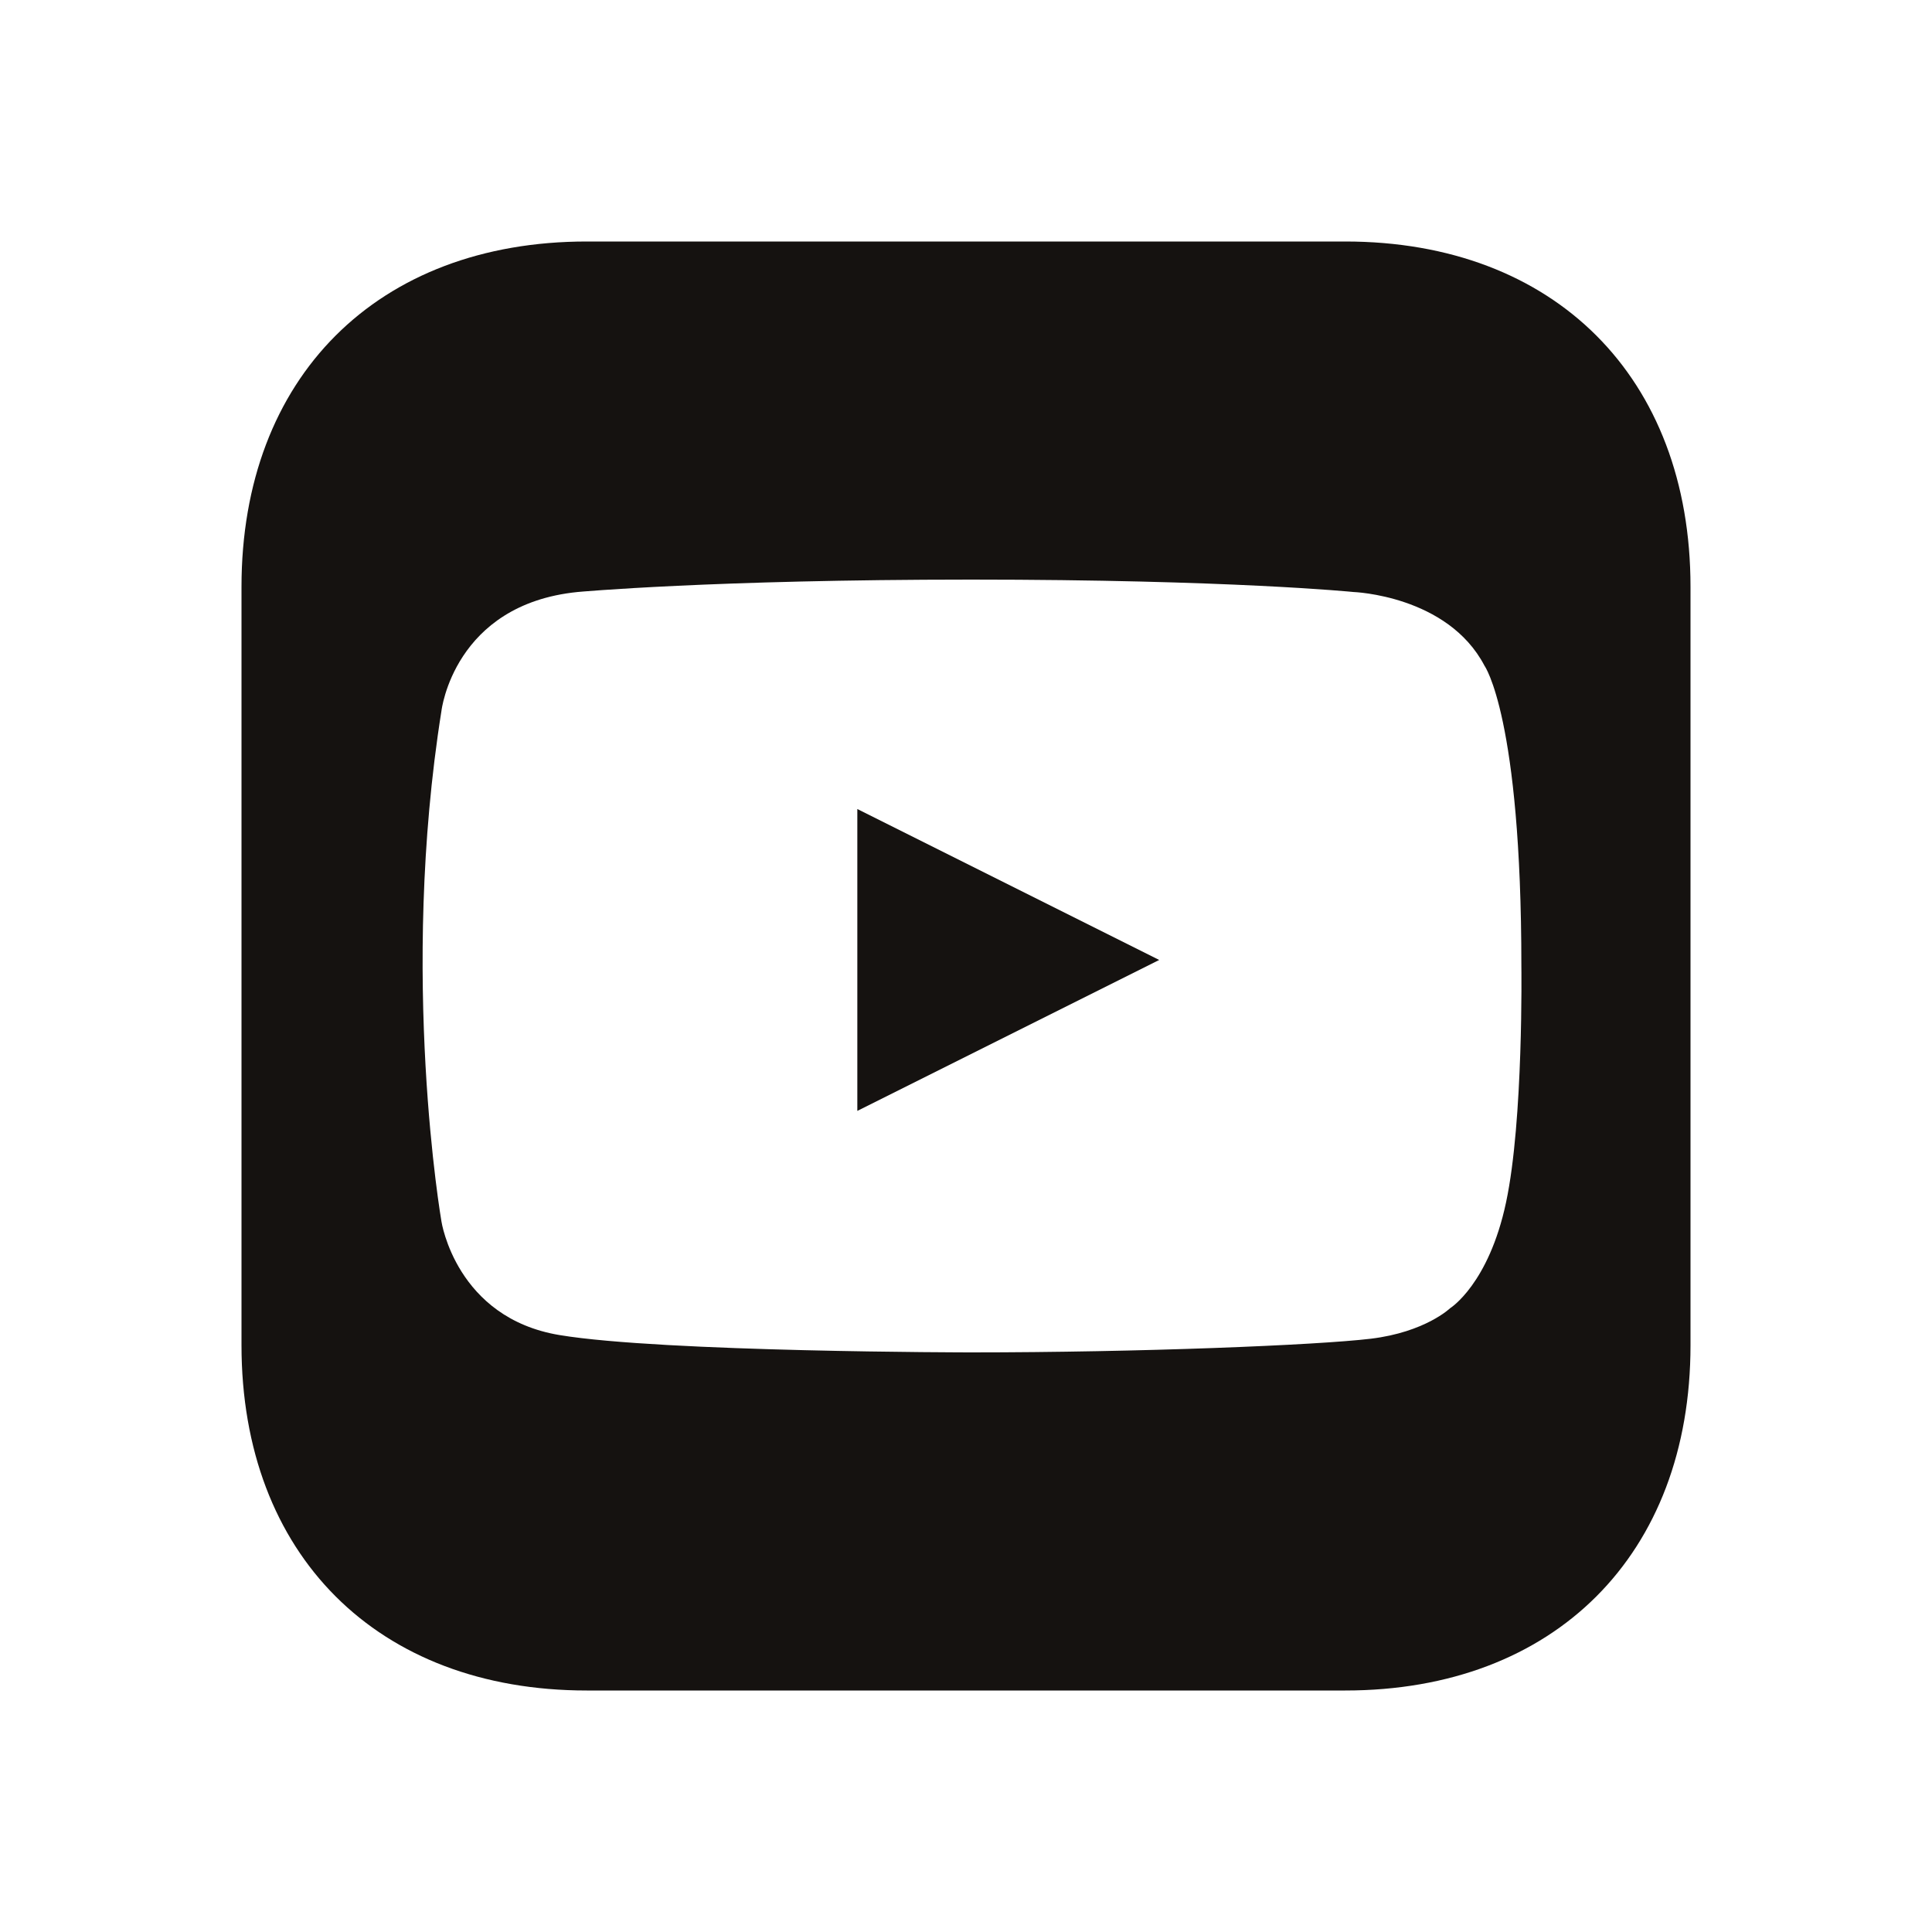
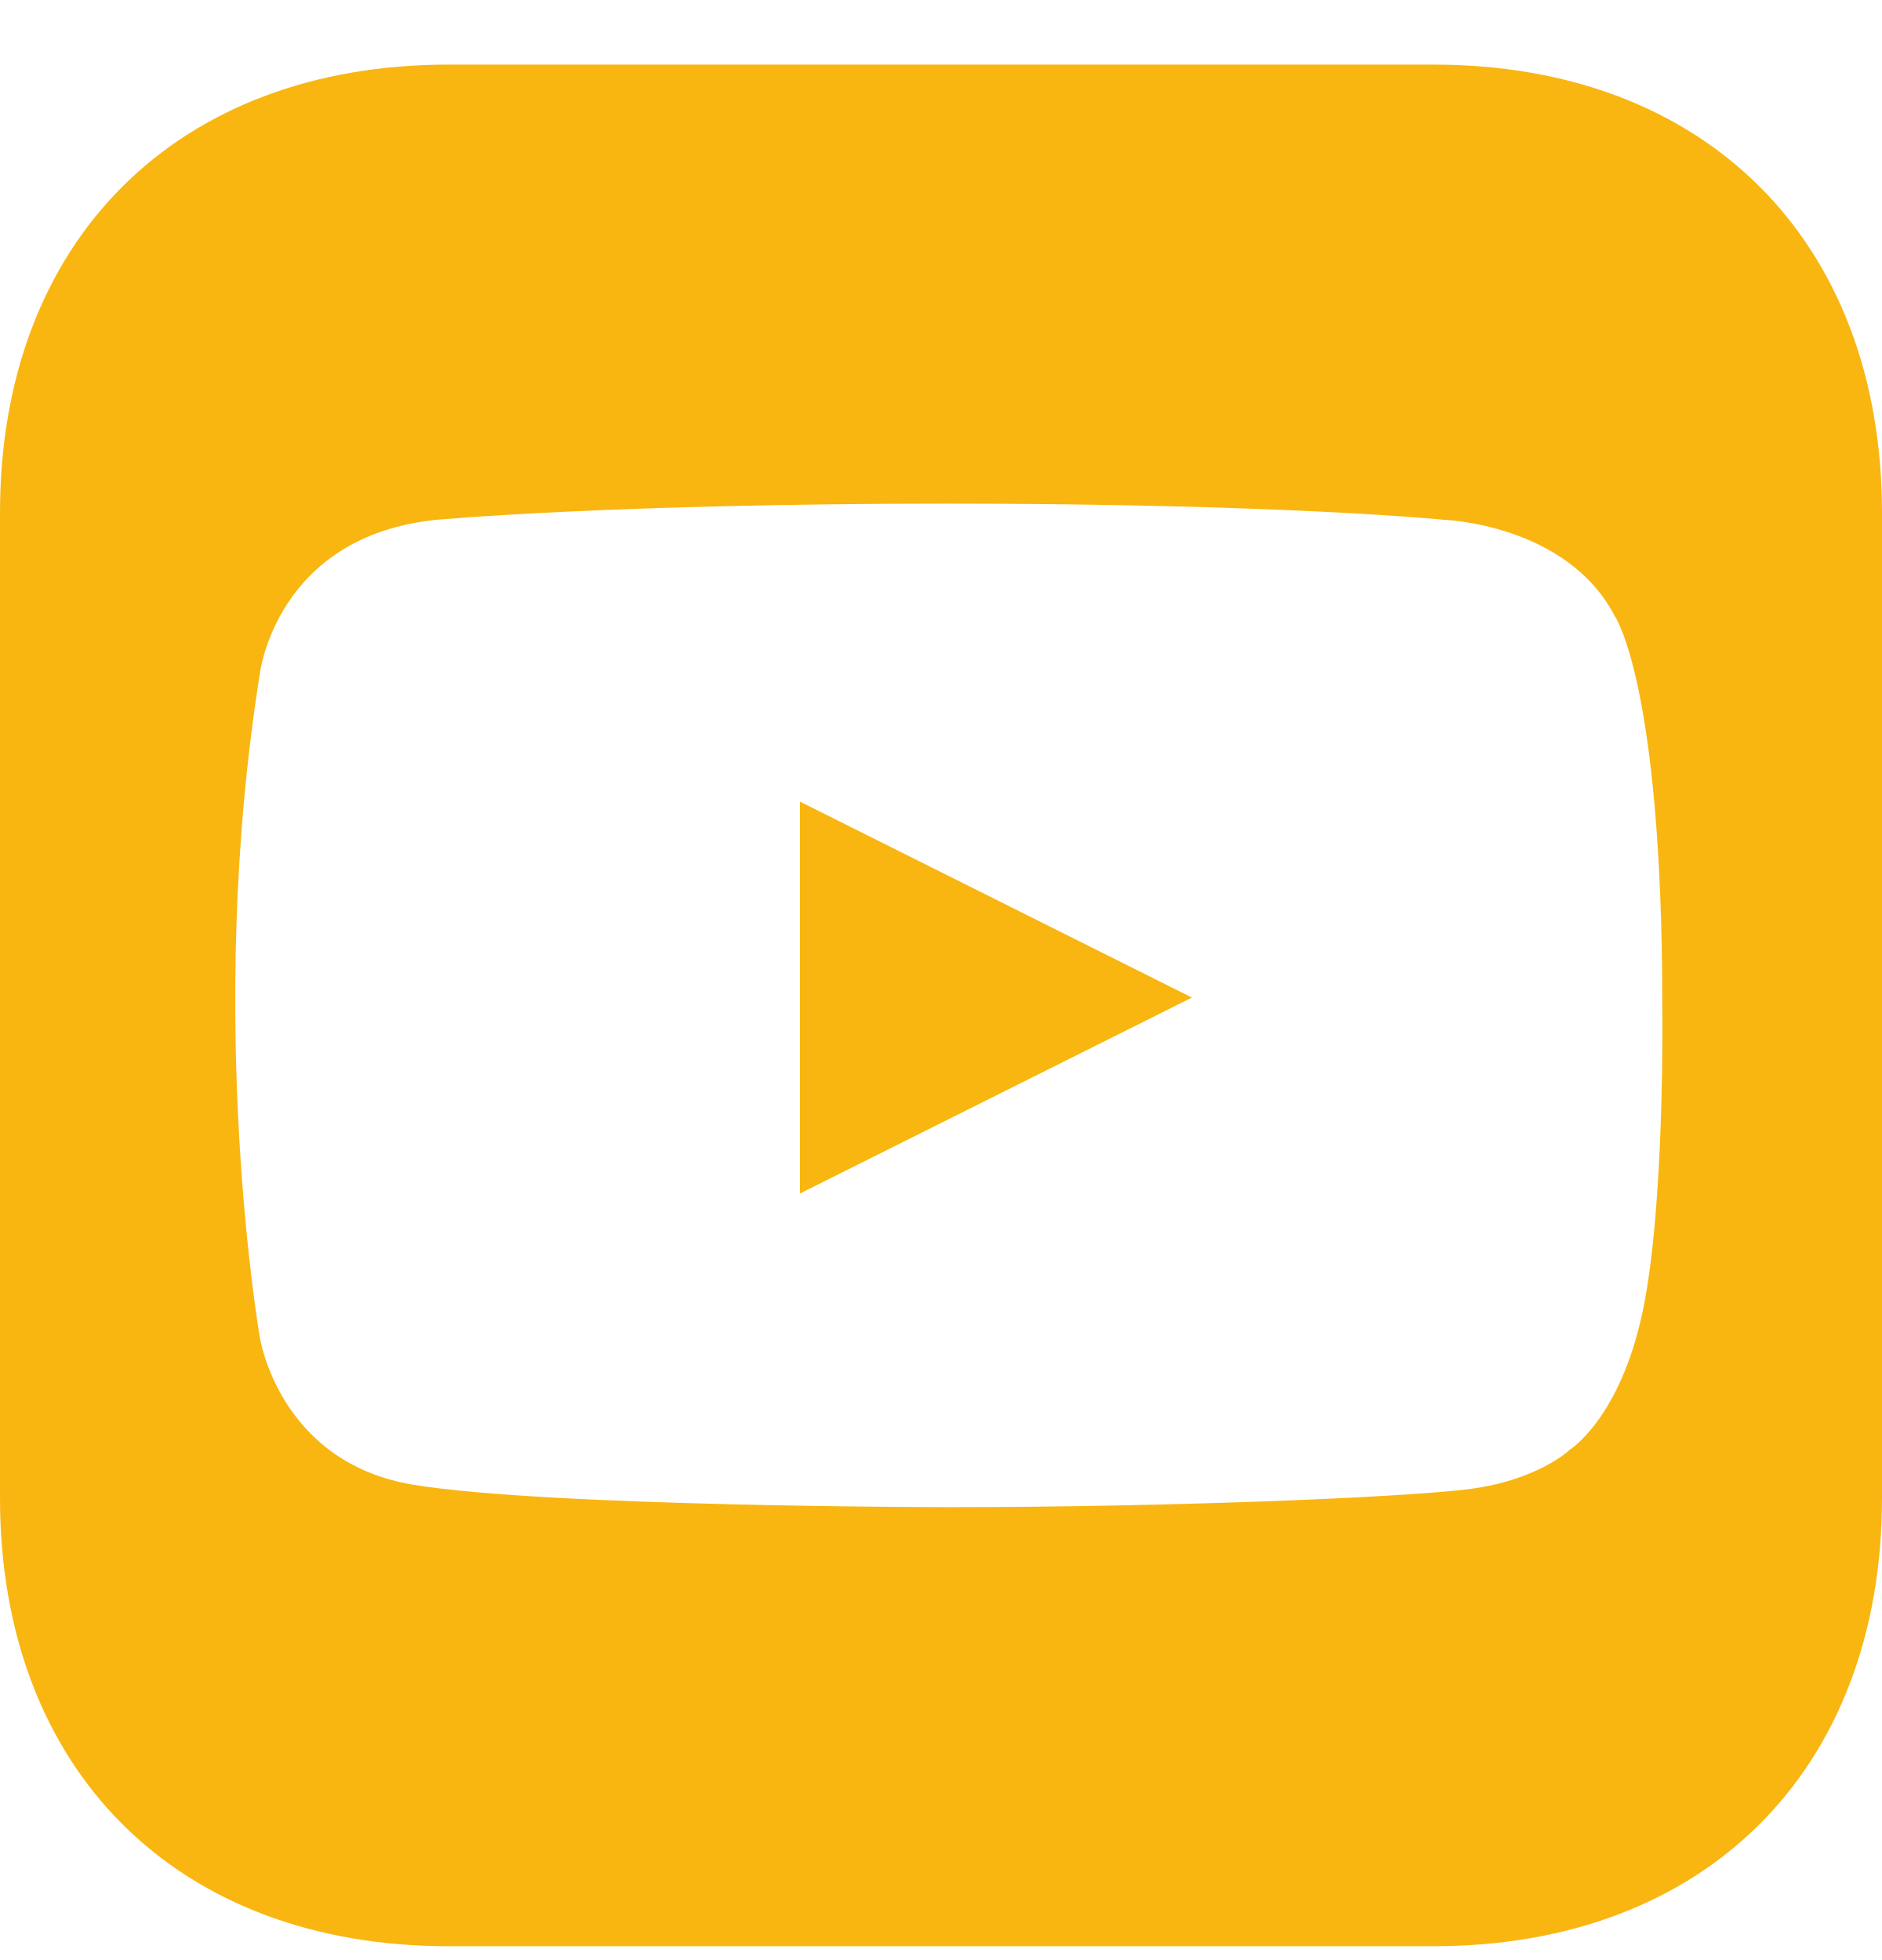
- <svg xmlns="http://www.w3.org/2000/svg" width="24" height="24" viewBox="0 0 24 24" fill="none">
-   <path d="M10.65 13.8L14.4 11.925L10.65 10.05V13.8Z" fill="#151210" />
-   <path fill-rule="evenodd" clip-rule="evenodd" d="M21 7.289C21 4.688 19.312 3 16.711 3H7.289C4.688 3 3 4.688 3 7.289V16.711C3 19.312 4.688 21 7.289 21H16.711C19.312 21 21 19.312 21 16.711V7.289ZM12.064 7.2C8.845 7.2 7.176 7.354 7.176 7.354C5.637 7.509 5.484 8.83 5.484 8.83C4.957 12.137 5.484 15.174 5.484 15.174C5.484 15.174 5.665 16.373 6.953 16.585C8.241 16.798 12.064 16.8 12.064 16.8C14.153 16.8 16.351 16.711 17.029 16.63C17.706 16.548 18.014 16.251 18.014 16.251C18.014 16.251 18.493 15.953 18.709 14.935C18.926 13.916 18.899 12 18.899 12C18.899 8.905 18.441 8.27 18.441 8.27C17.983 7.395 16.812 7.354 16.812 7.354C16.812 7.354 15.284 7.2 12.064 7.2Z" fill="#151210" />
+ <svg xmlns="http://www.w3.org/2000/svg" width="24" height="25" viewBox="0 0 24 25" fill="none">
+   <path d="M10.2 15.224L15.2 12.724L10.2 10.224V15.224Z" fill="#F9B611" />
+   <path fill-rule="evenodd" clip-rule="evenodd" d="M24 6.543C24 3.074 21.75 0.824 18.281 0.824H5.719C2.25 0.824 0 3.074 0 6.543V19.105C0 22.574 2.25 24.824 5.719 24.824H18.281C21.75 24.824 24 22.574 24 19.105V6.543ZM12.086 6.424C7.793 6.424 5.568 6.63 5.568 6.63C3.516 6.836 3.313 8.597 3.313 8.597C2.609 13.006 3.313 17.056 3.313 17.056C3.313 17.056 3.554 18.655 5.271 18.938C6.988 19.221 12.086 19.224 12.086 19.224C14.871 19.224 17.801 19.105 18.705 18.997C19.608 18.889 20.018 18.492 20.018 18.492C20.018 18.492 20.657 18.095 20.946 16.737C21.235 15.379 21.198 12.824 21.198 12.824C21.198 8.697 20.588 7.851 20.588 7.851C19.978 6.684 18.416 6.63 18.416 6.63C18.416 6.63 16.379 6.424 12.086 6.424Z" fill="#F9B611" />
</svg>
